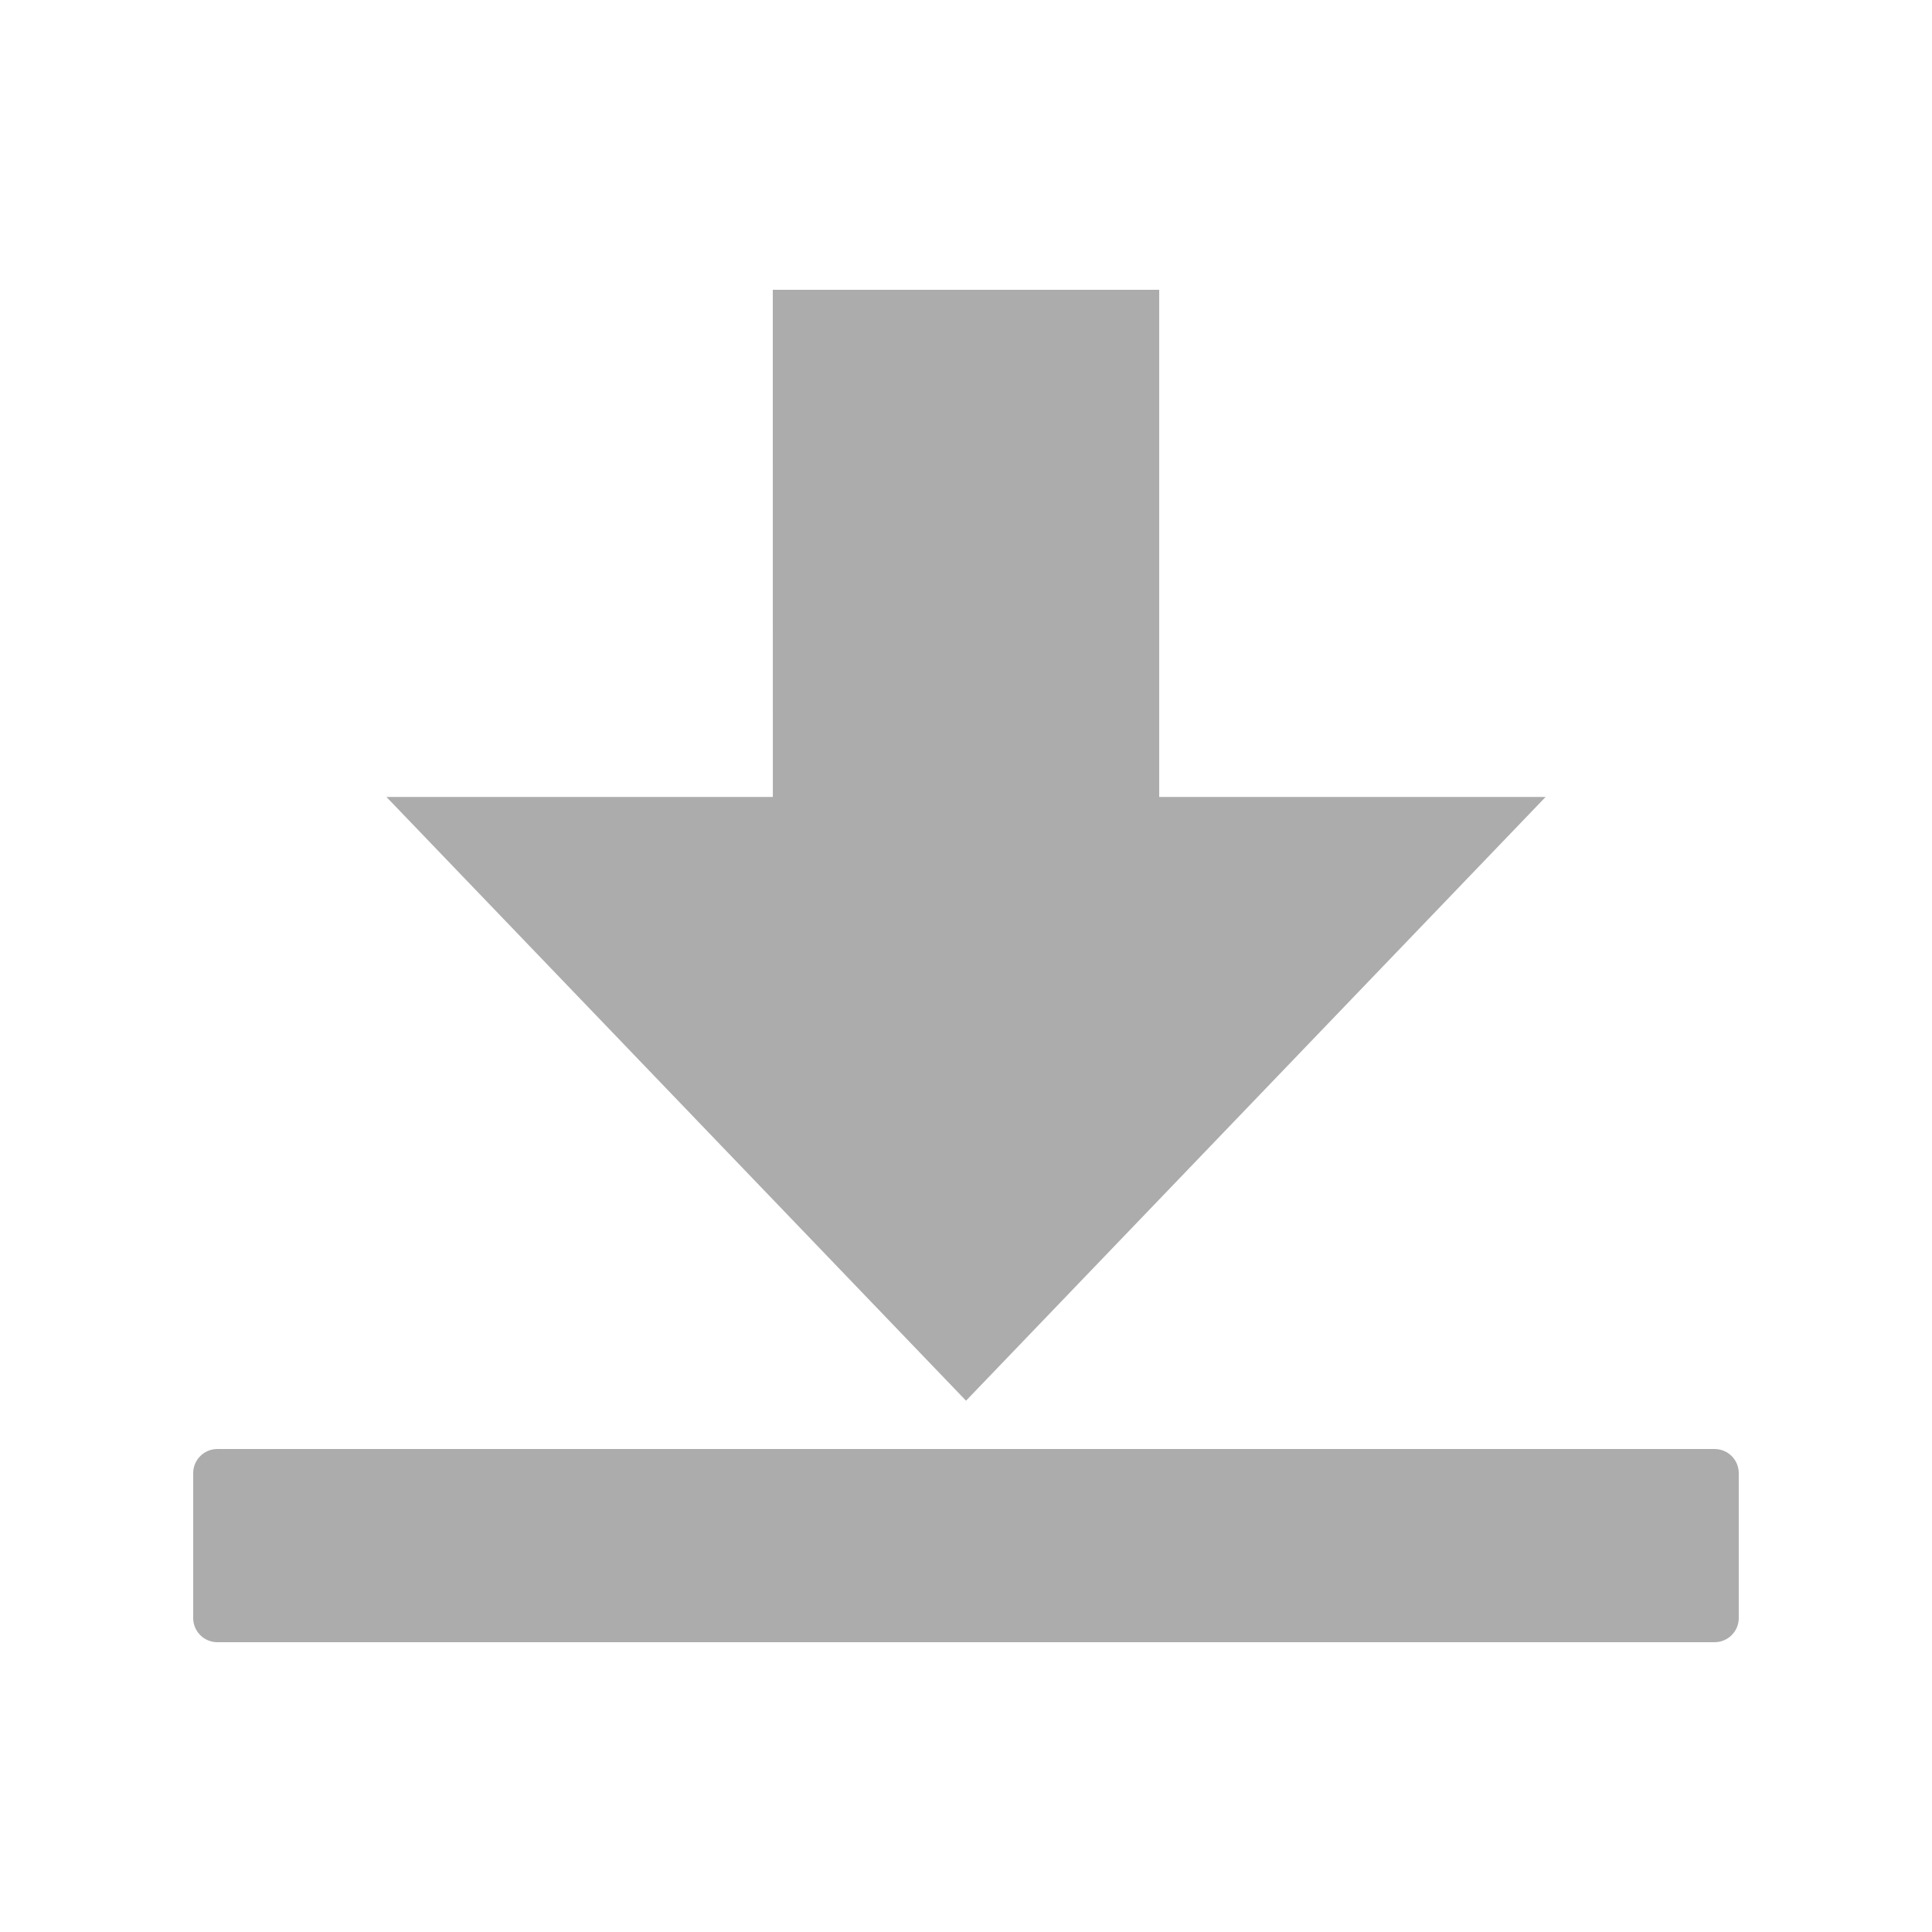
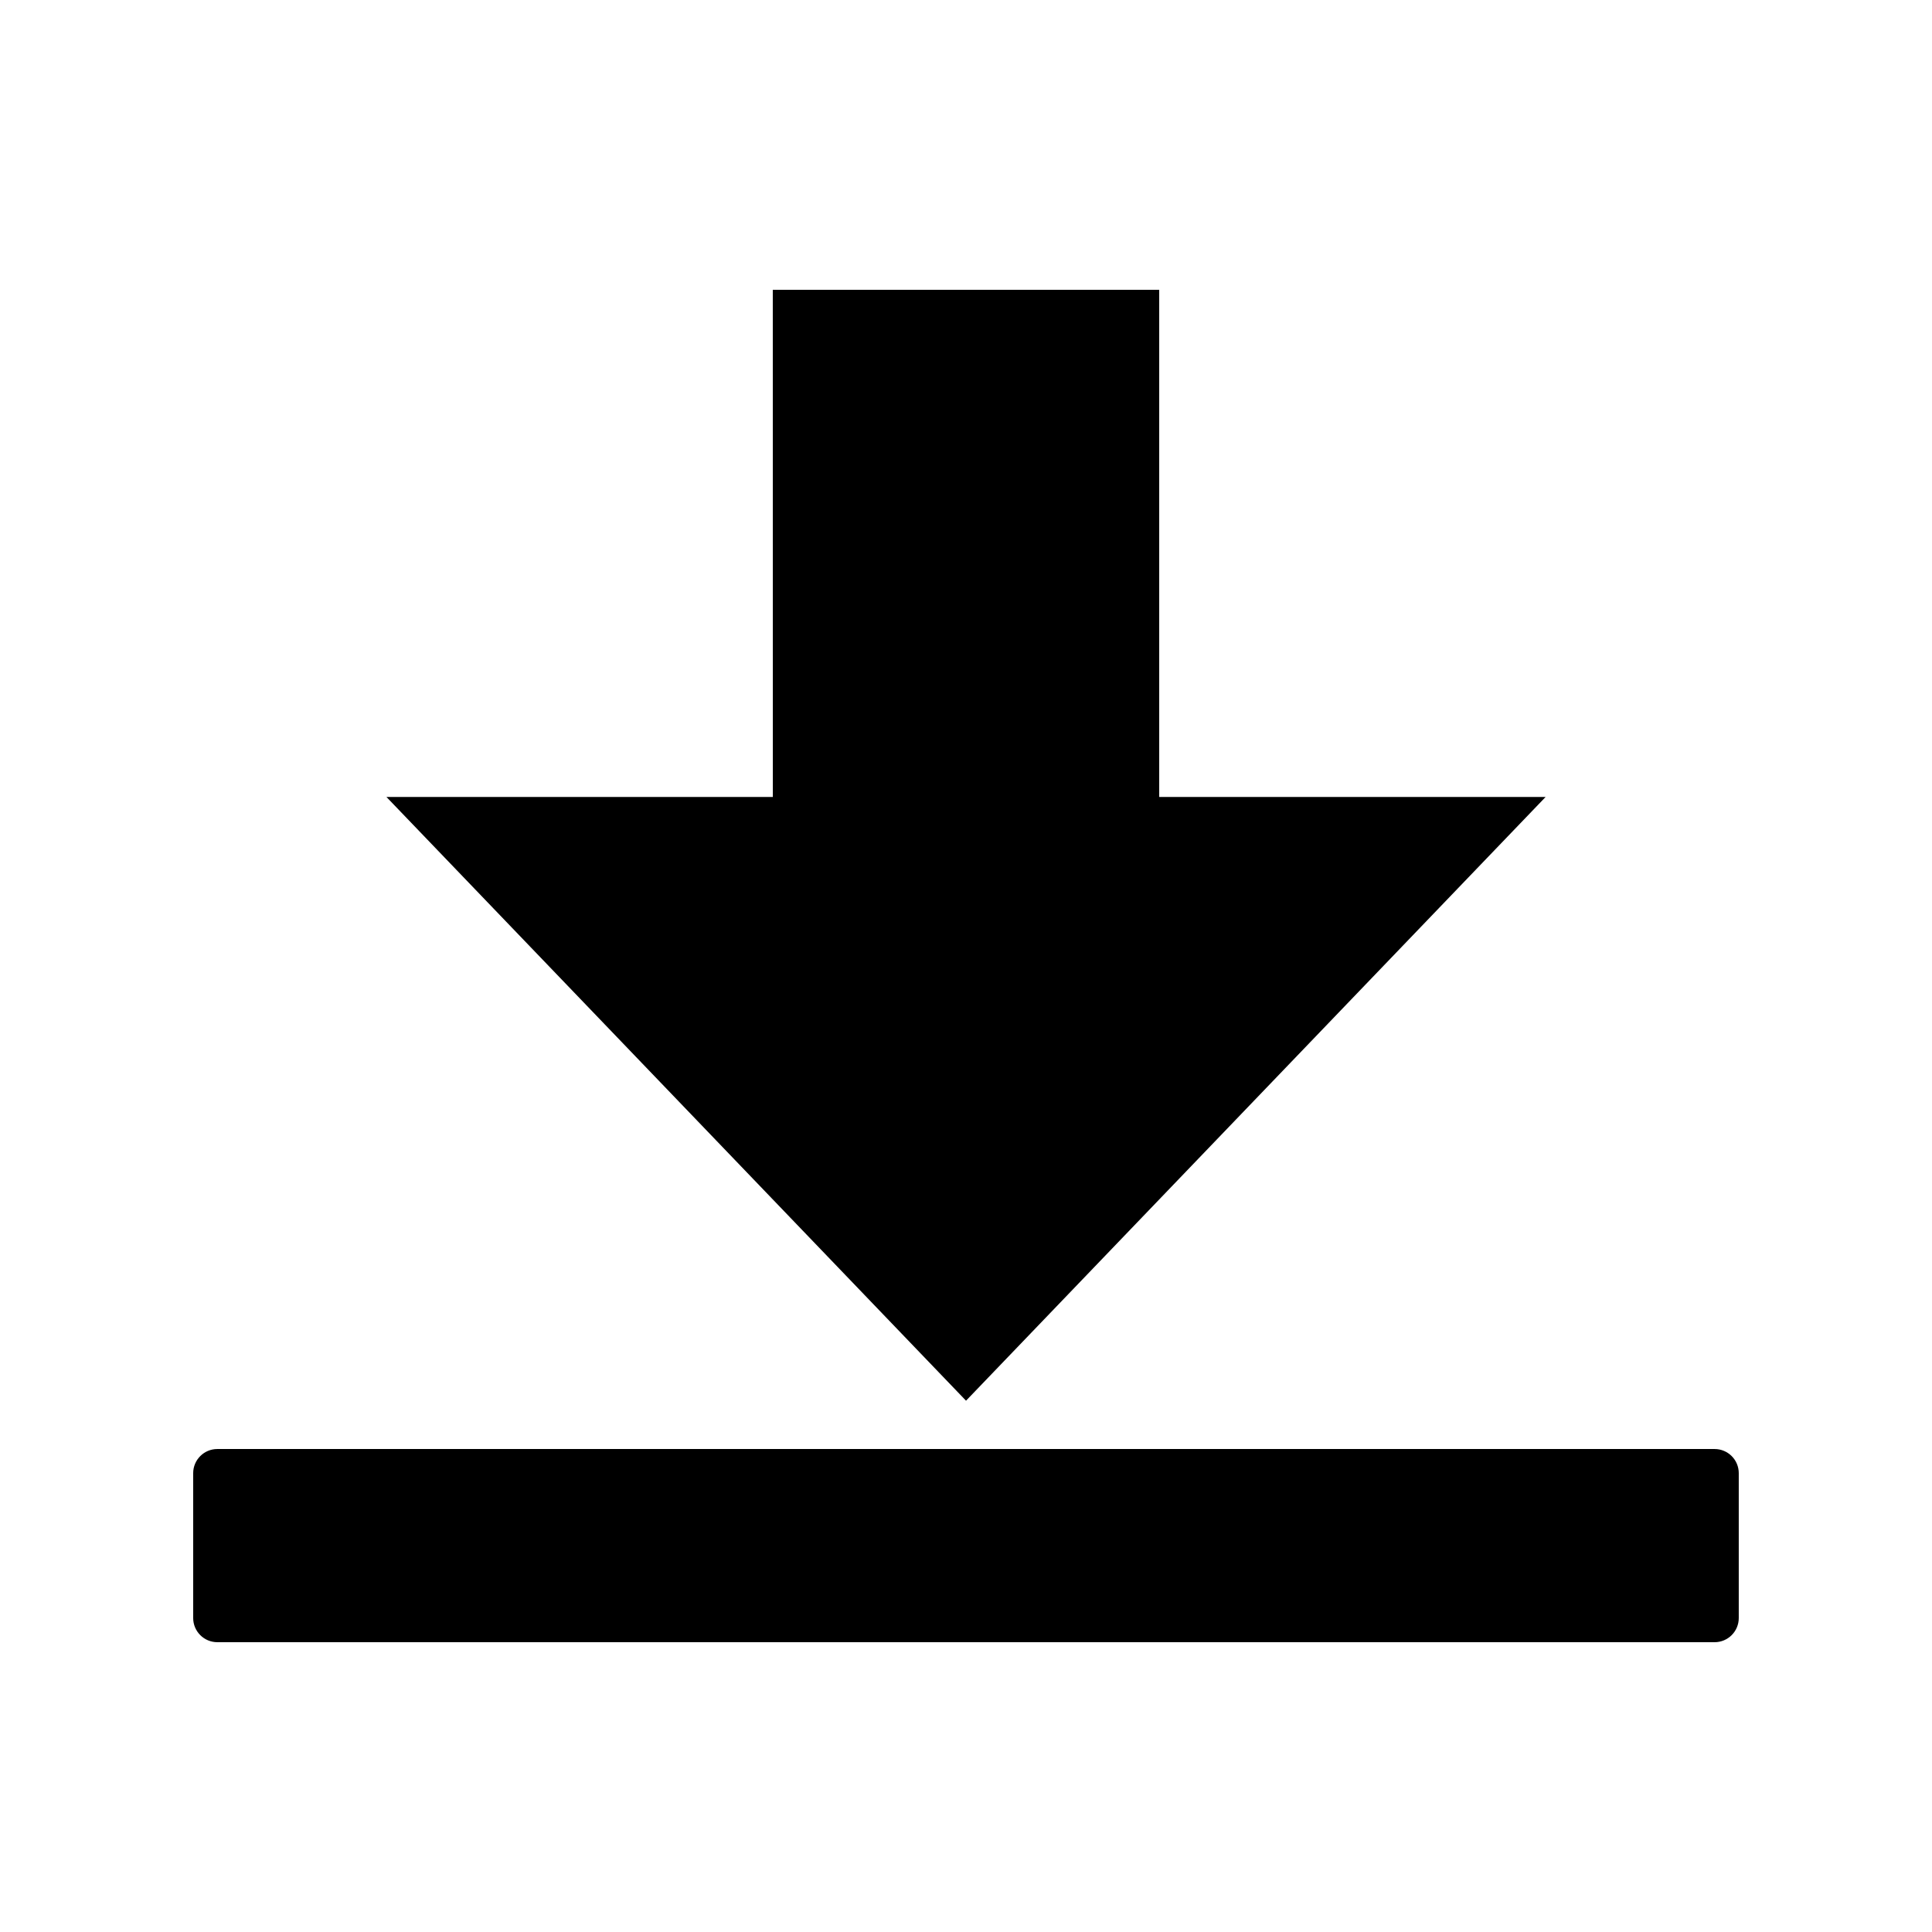
<svg xmlns="http://www.w3.org/2000/svg" width="35.433" height="35.433" id="svg2" version="1.1">
-   <defs id="defs4">
-     <linearGradient id="linearGradient5256">
-       <stop style="stop-color:#acacac;stop-opacity:1;" offset="0" id="stop5258" />
-       <stop style="stop-color:#acacac;stop-opacity:0.993;" offset="1" id="stop5260" />
-     </linearGradient>
-     <linearGradient id="linearGradient3798">
-       <stop style="stop-color:#acacac;stop-opacity:1;" offset="0" id="stop3800" />
-       <stop style="stop-color:#acacac;stop-opacity:0.684;" offset="1" id="stop3802" />
-     </linearGradient>
-   </defs>
  <g id="layer1" transform="translate(0,-1016.929)">
-     <rect style="fill:#acacac;fill-opacity:1;fill-rule:evenodd;stroke:none" id="rect3012" width="28.346" height="3.543" x="3.543" y="1043.504" ry="0.443" />
-     <path style="fill:#acacac;fill-opacity:1;stroke:none" d="m 14.173,1022.244 7.087,0 0,9.301 7.087,0 -10.63,11.073 -10.63,-11.073 7.087,0 z" id="path3000" />
+     <rect style="fill-opacity:1;fill-rule:evenodd;stroke:none" id="rect3012" width="28.346" height="3.543" x="3.543" y="1043.504" ry="0.443" />
+     <path style="fill-opacity:1;stroke:none" d="m 14.173,1022.244 7.087,0 0,9.301 7.087,0 -10.63,11.073 -10.63,-11.073 7.087,0 z" id="path3000" />
  </g>
</svg>
